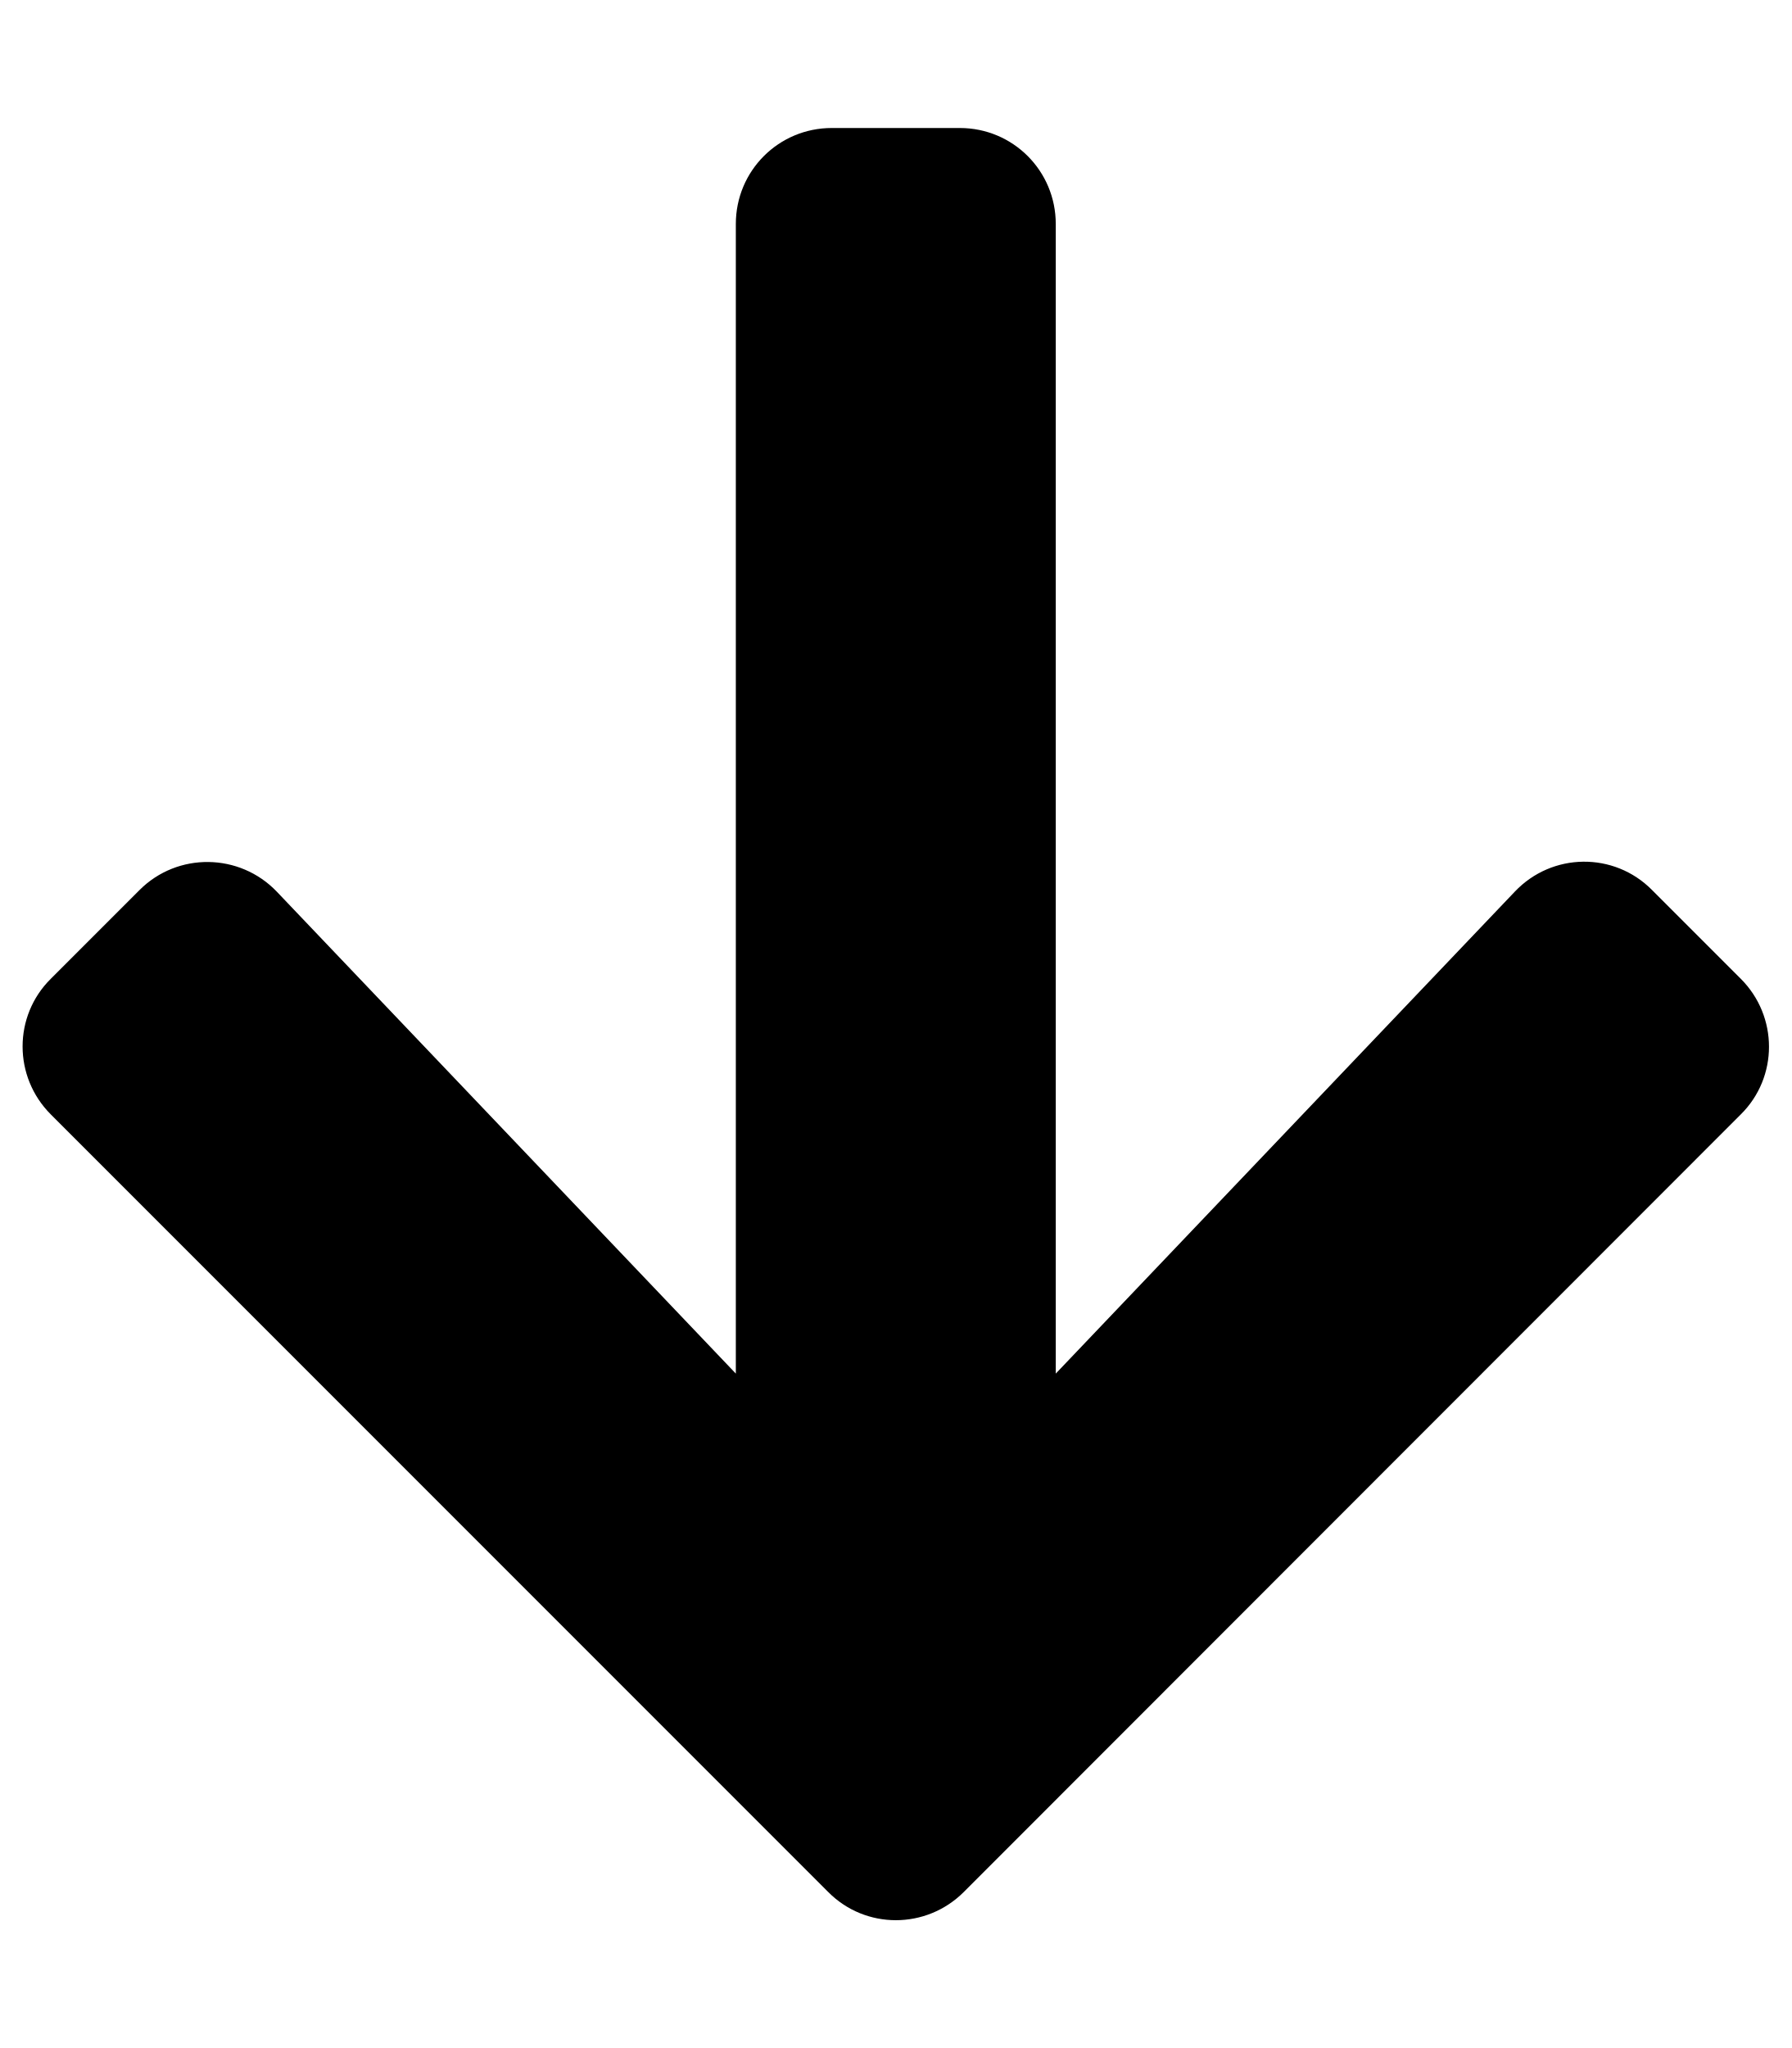
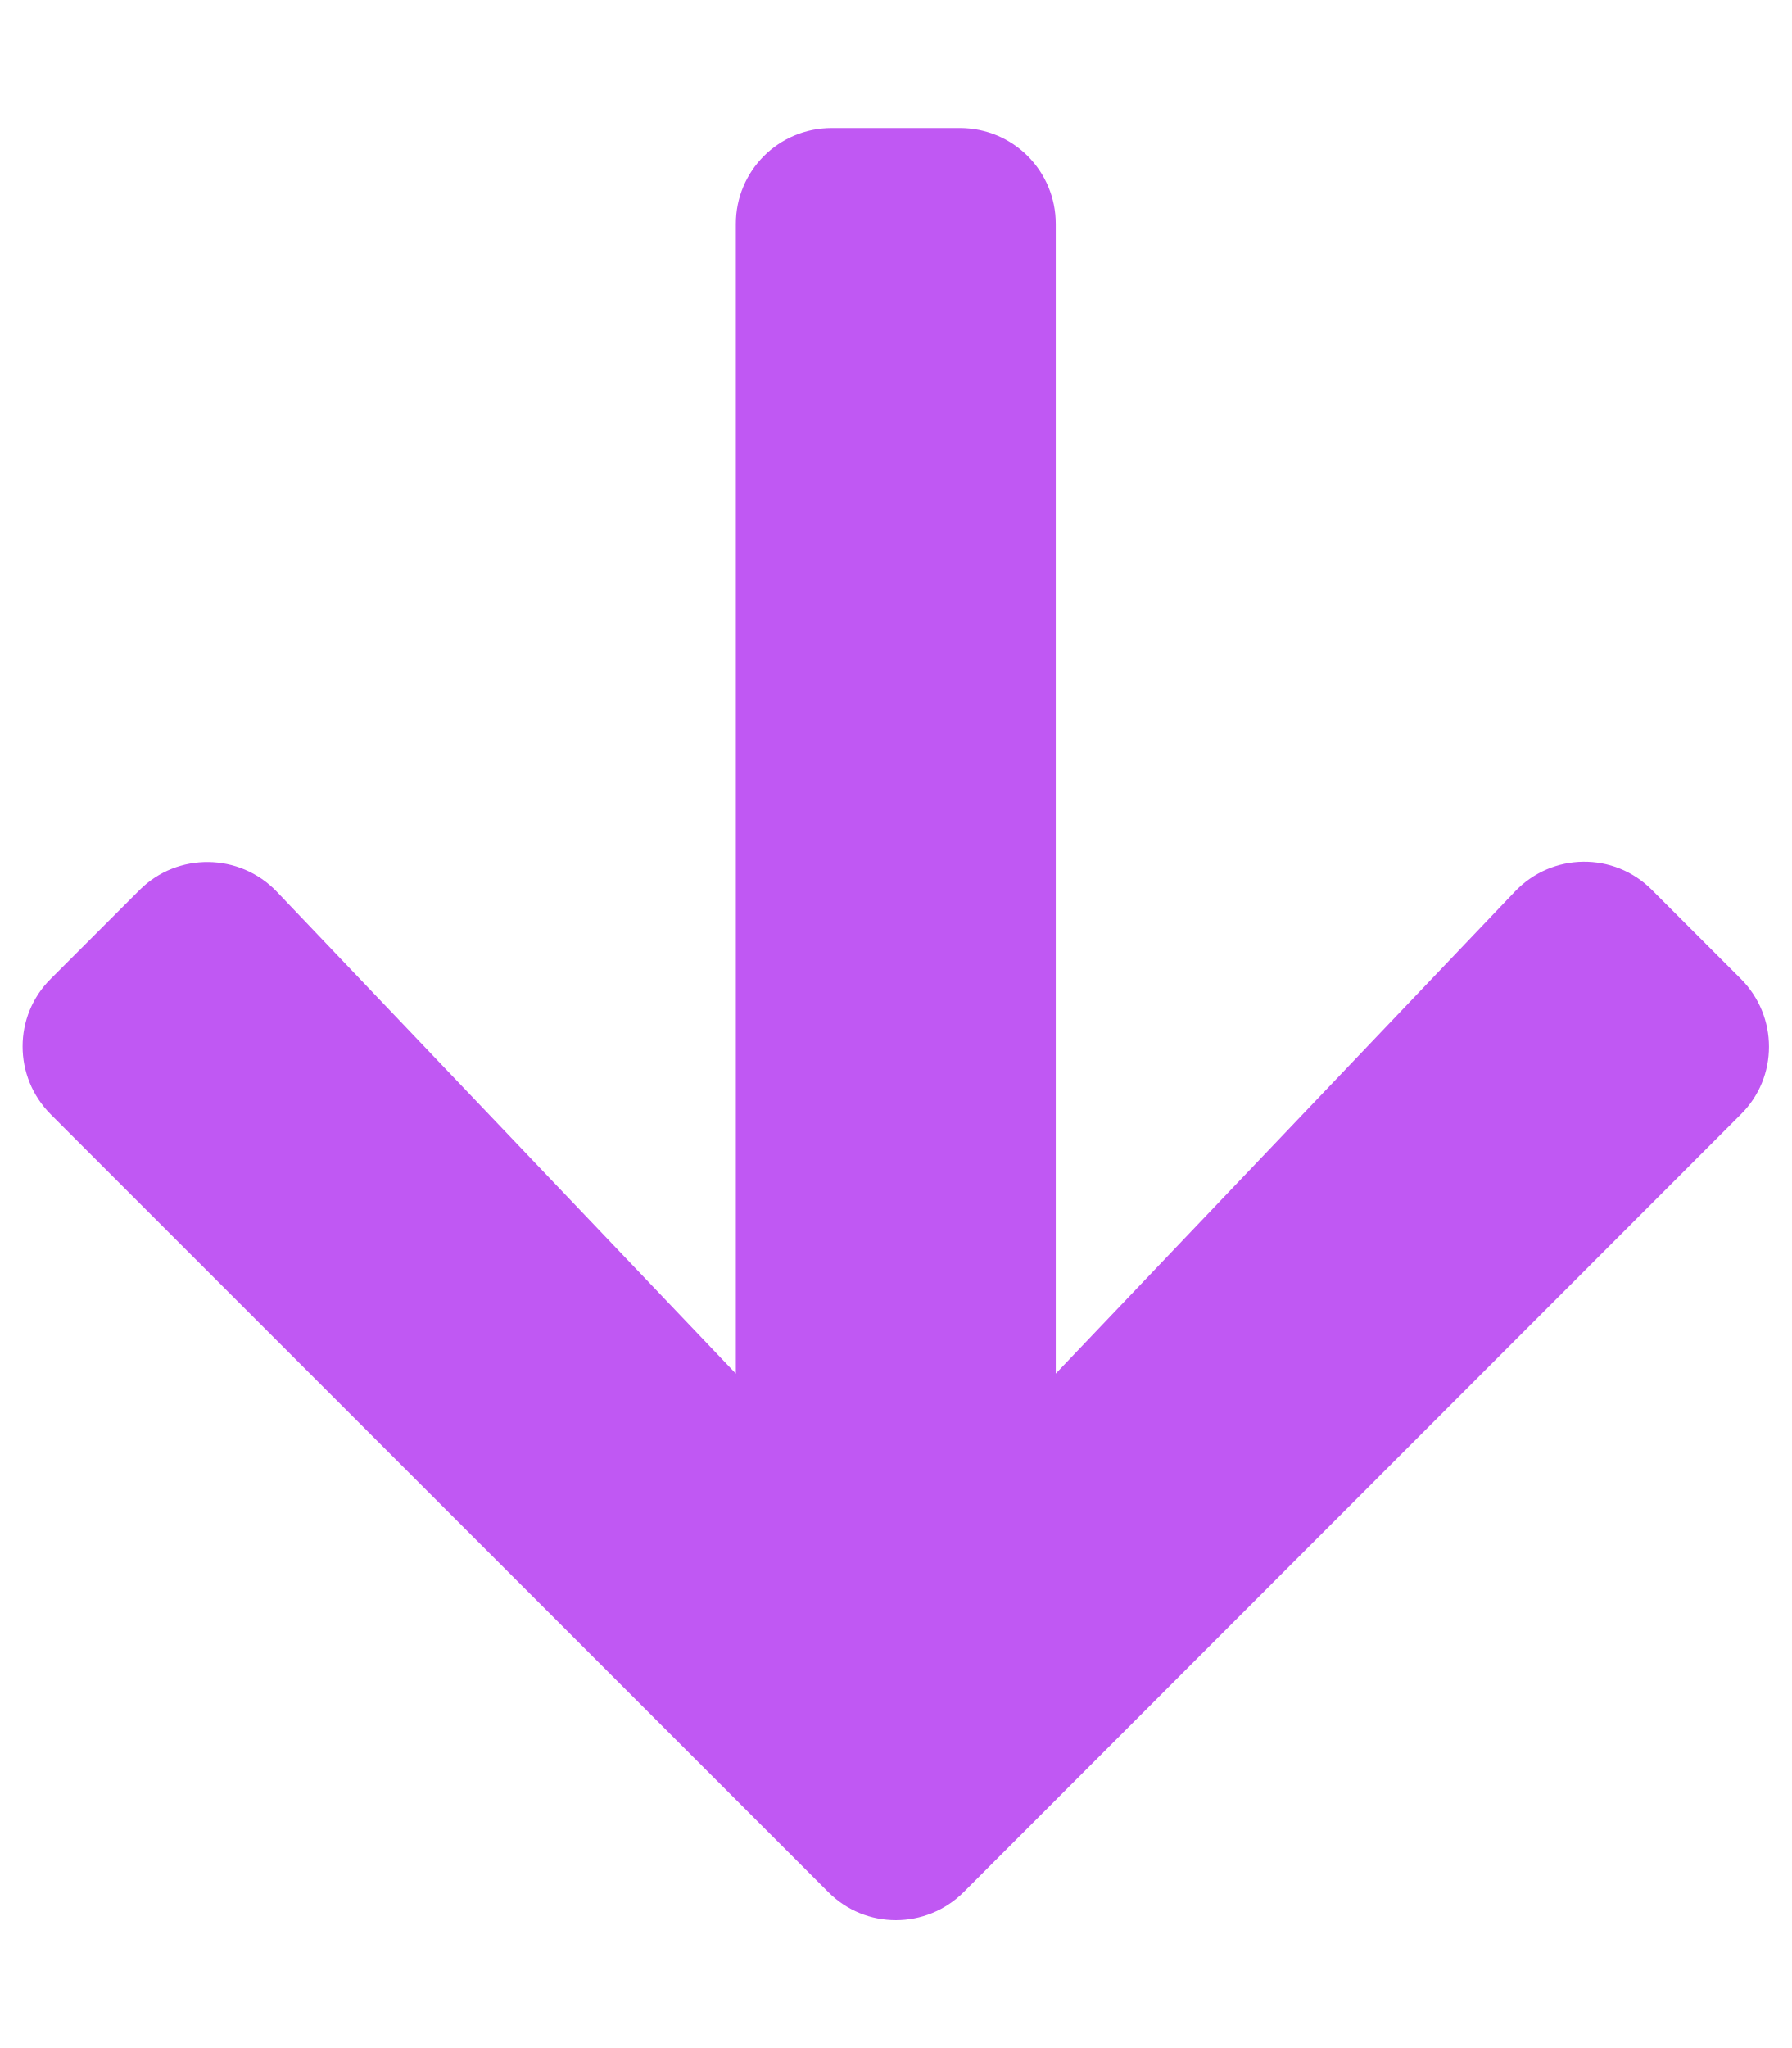
<svg xmlns="http://www.w3.org/2000/svg" aria-hidden="true" focusable="false" data-prefix="fas" data-icon="arrow-down" class="svg-inline--fa fa-arrow-down fa-w-14" role="img" viewBox="0 0 448 512">
-   <path fill="currentColor" d="M413.1 222.5l22.2 22.2c9.4 9.4 9.4 24.6 0 33.9L241 473c-9.4 9.4-24.6 9.4-33.9 0L12.7 278.6c-9.4-9.4-9.4-24.6 0-33.9l22.2-22.2c9.5-9.5 25-9.3 34.3.4L184 343.4V56c0-13.3 10.7-24 24-24h32c13.3 0 24 10.7 24 24v287.4l114.8-120.5c9.3-9.8 24.8-10 34.3-.4z" />
+   <path fill="hsl(280, 87%, 65%)" d="M413.1 222.5l22.2 22.2c9.4 9.4 9.4 24.6 0 33.9L241 473c-9.4 9.4-24.6 9.4-33.9 0L12.7 278.6c-9.4-9.4-9.4-24.6 0-33.9l22.2-22.2c9.5-9.5 25-9.3 34.3.4L184 343.4V56c0-13.3 10.7-24 24-24h32c13.3 0 24 10.7 24 24v287.4l114.8-120.5c9.3-9.8 24.8-10 34.3-.4z" />
</svg>
